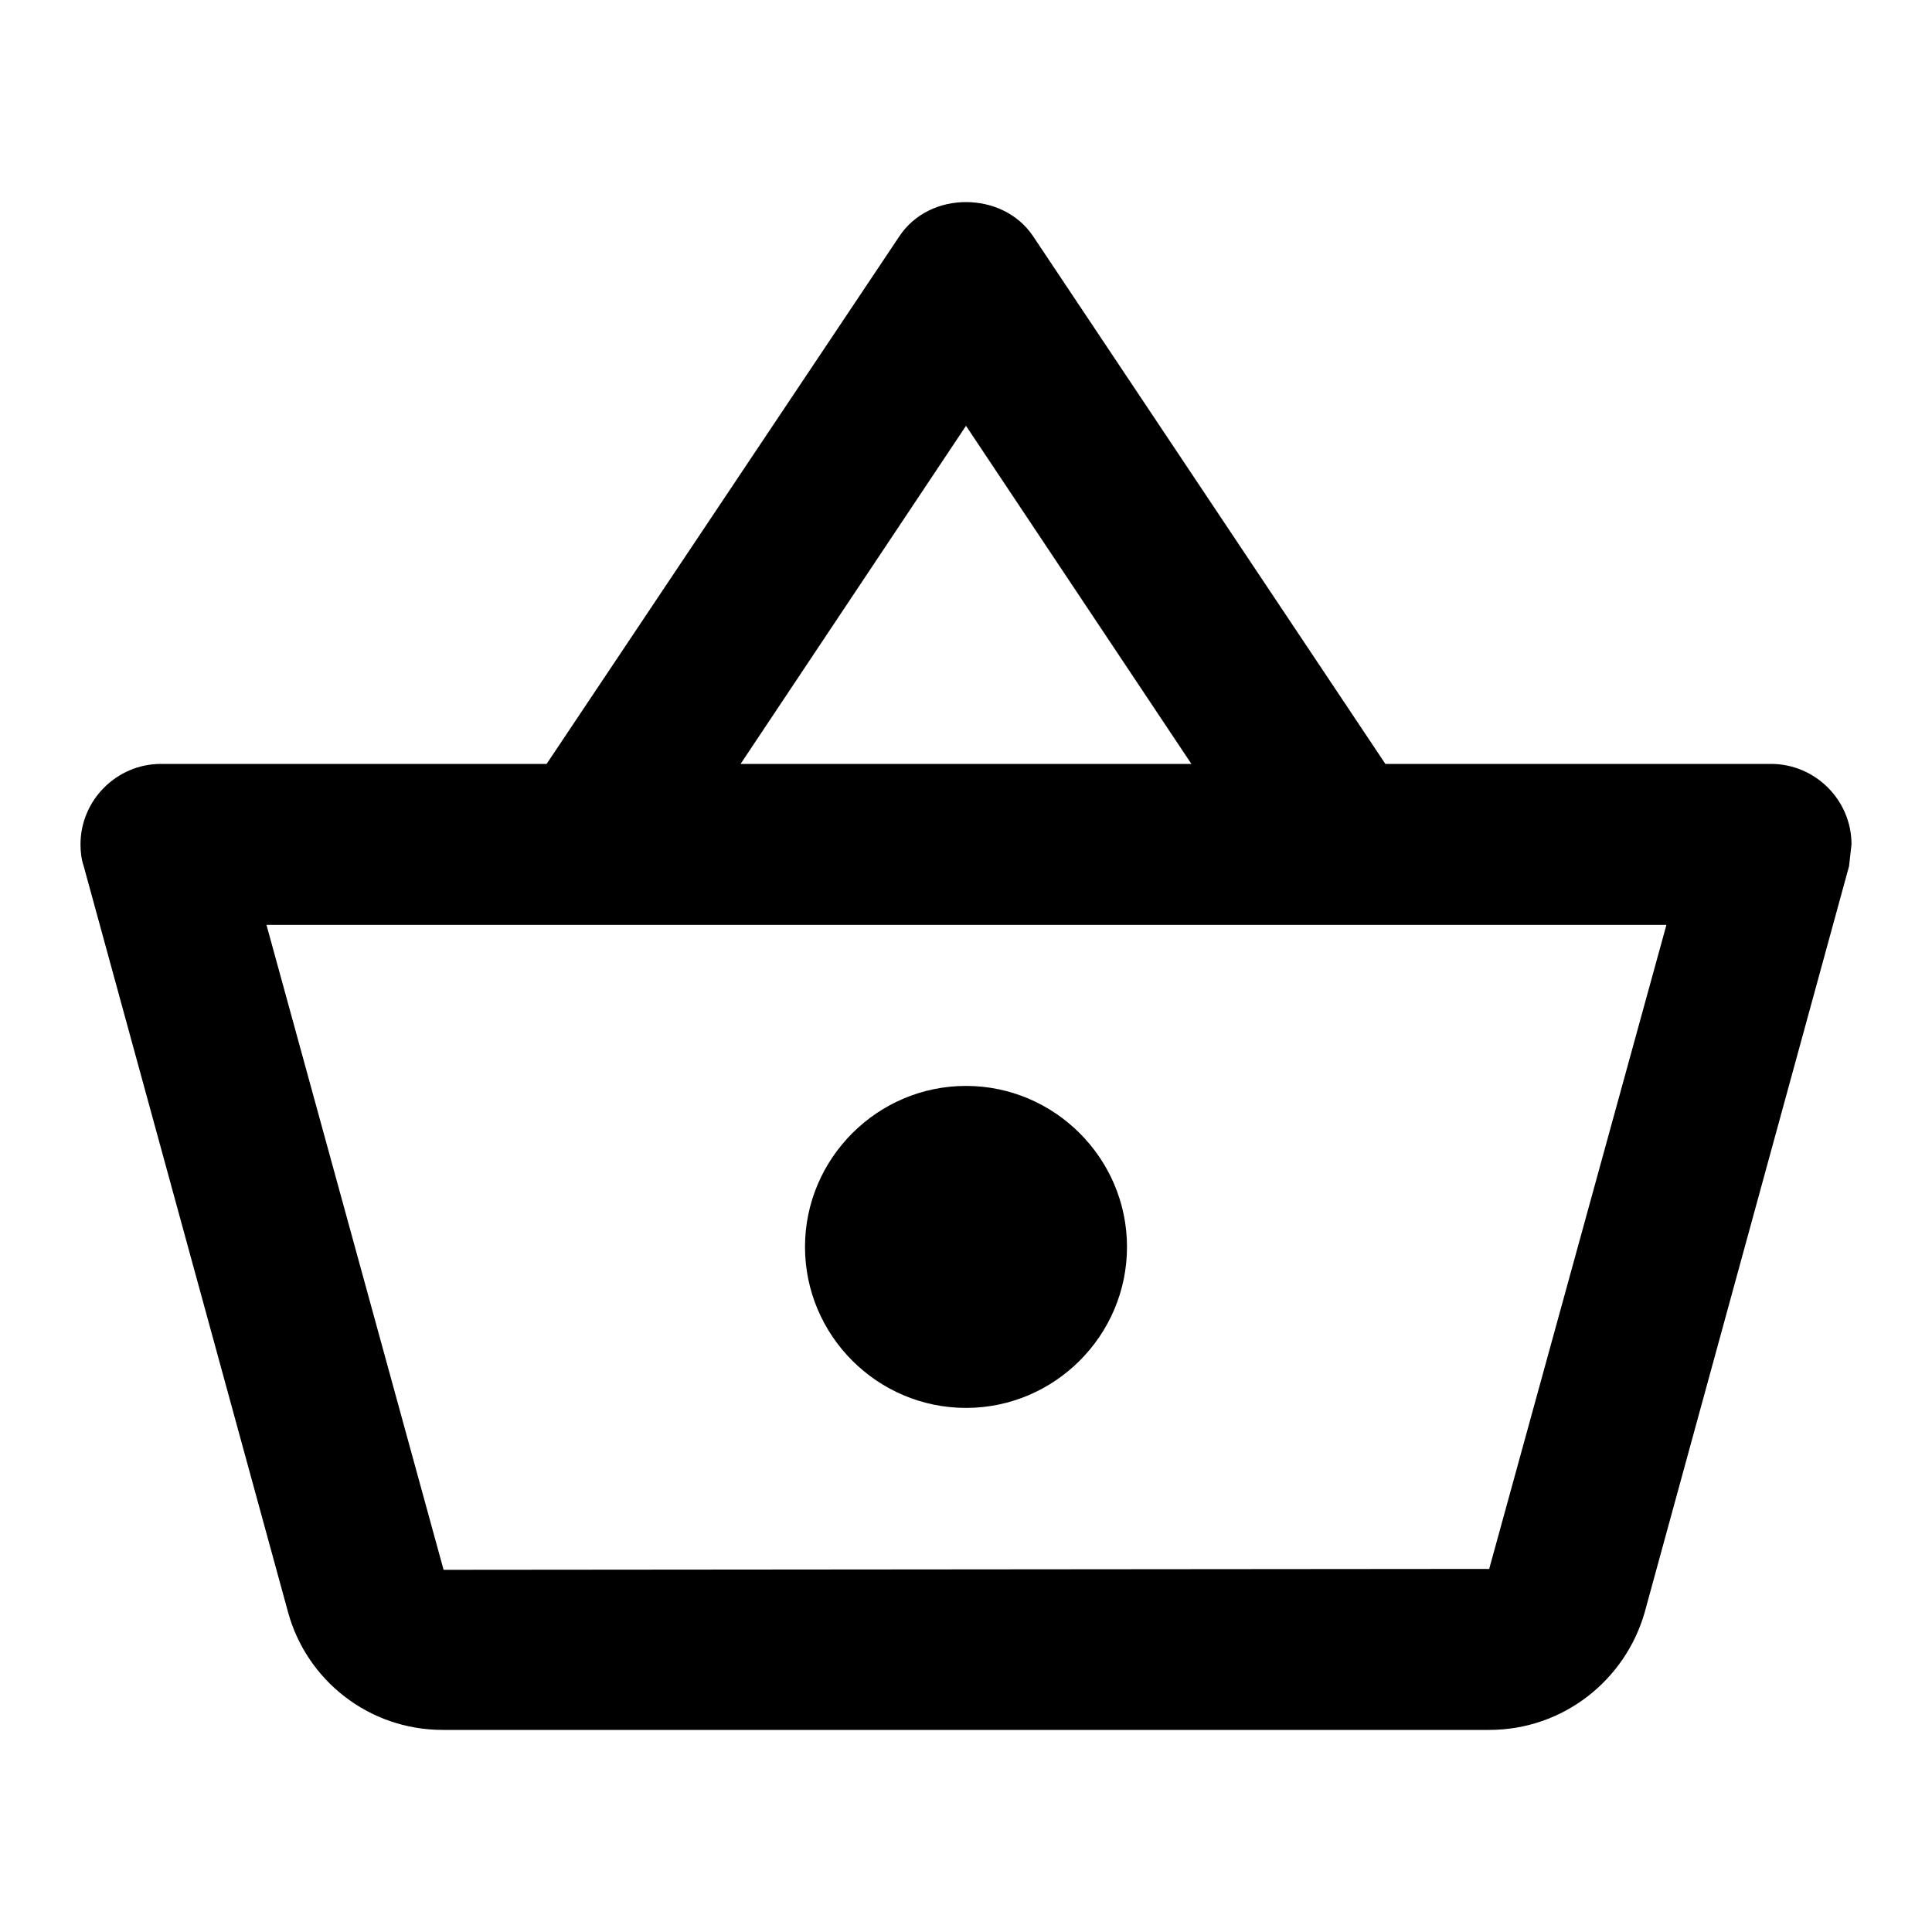
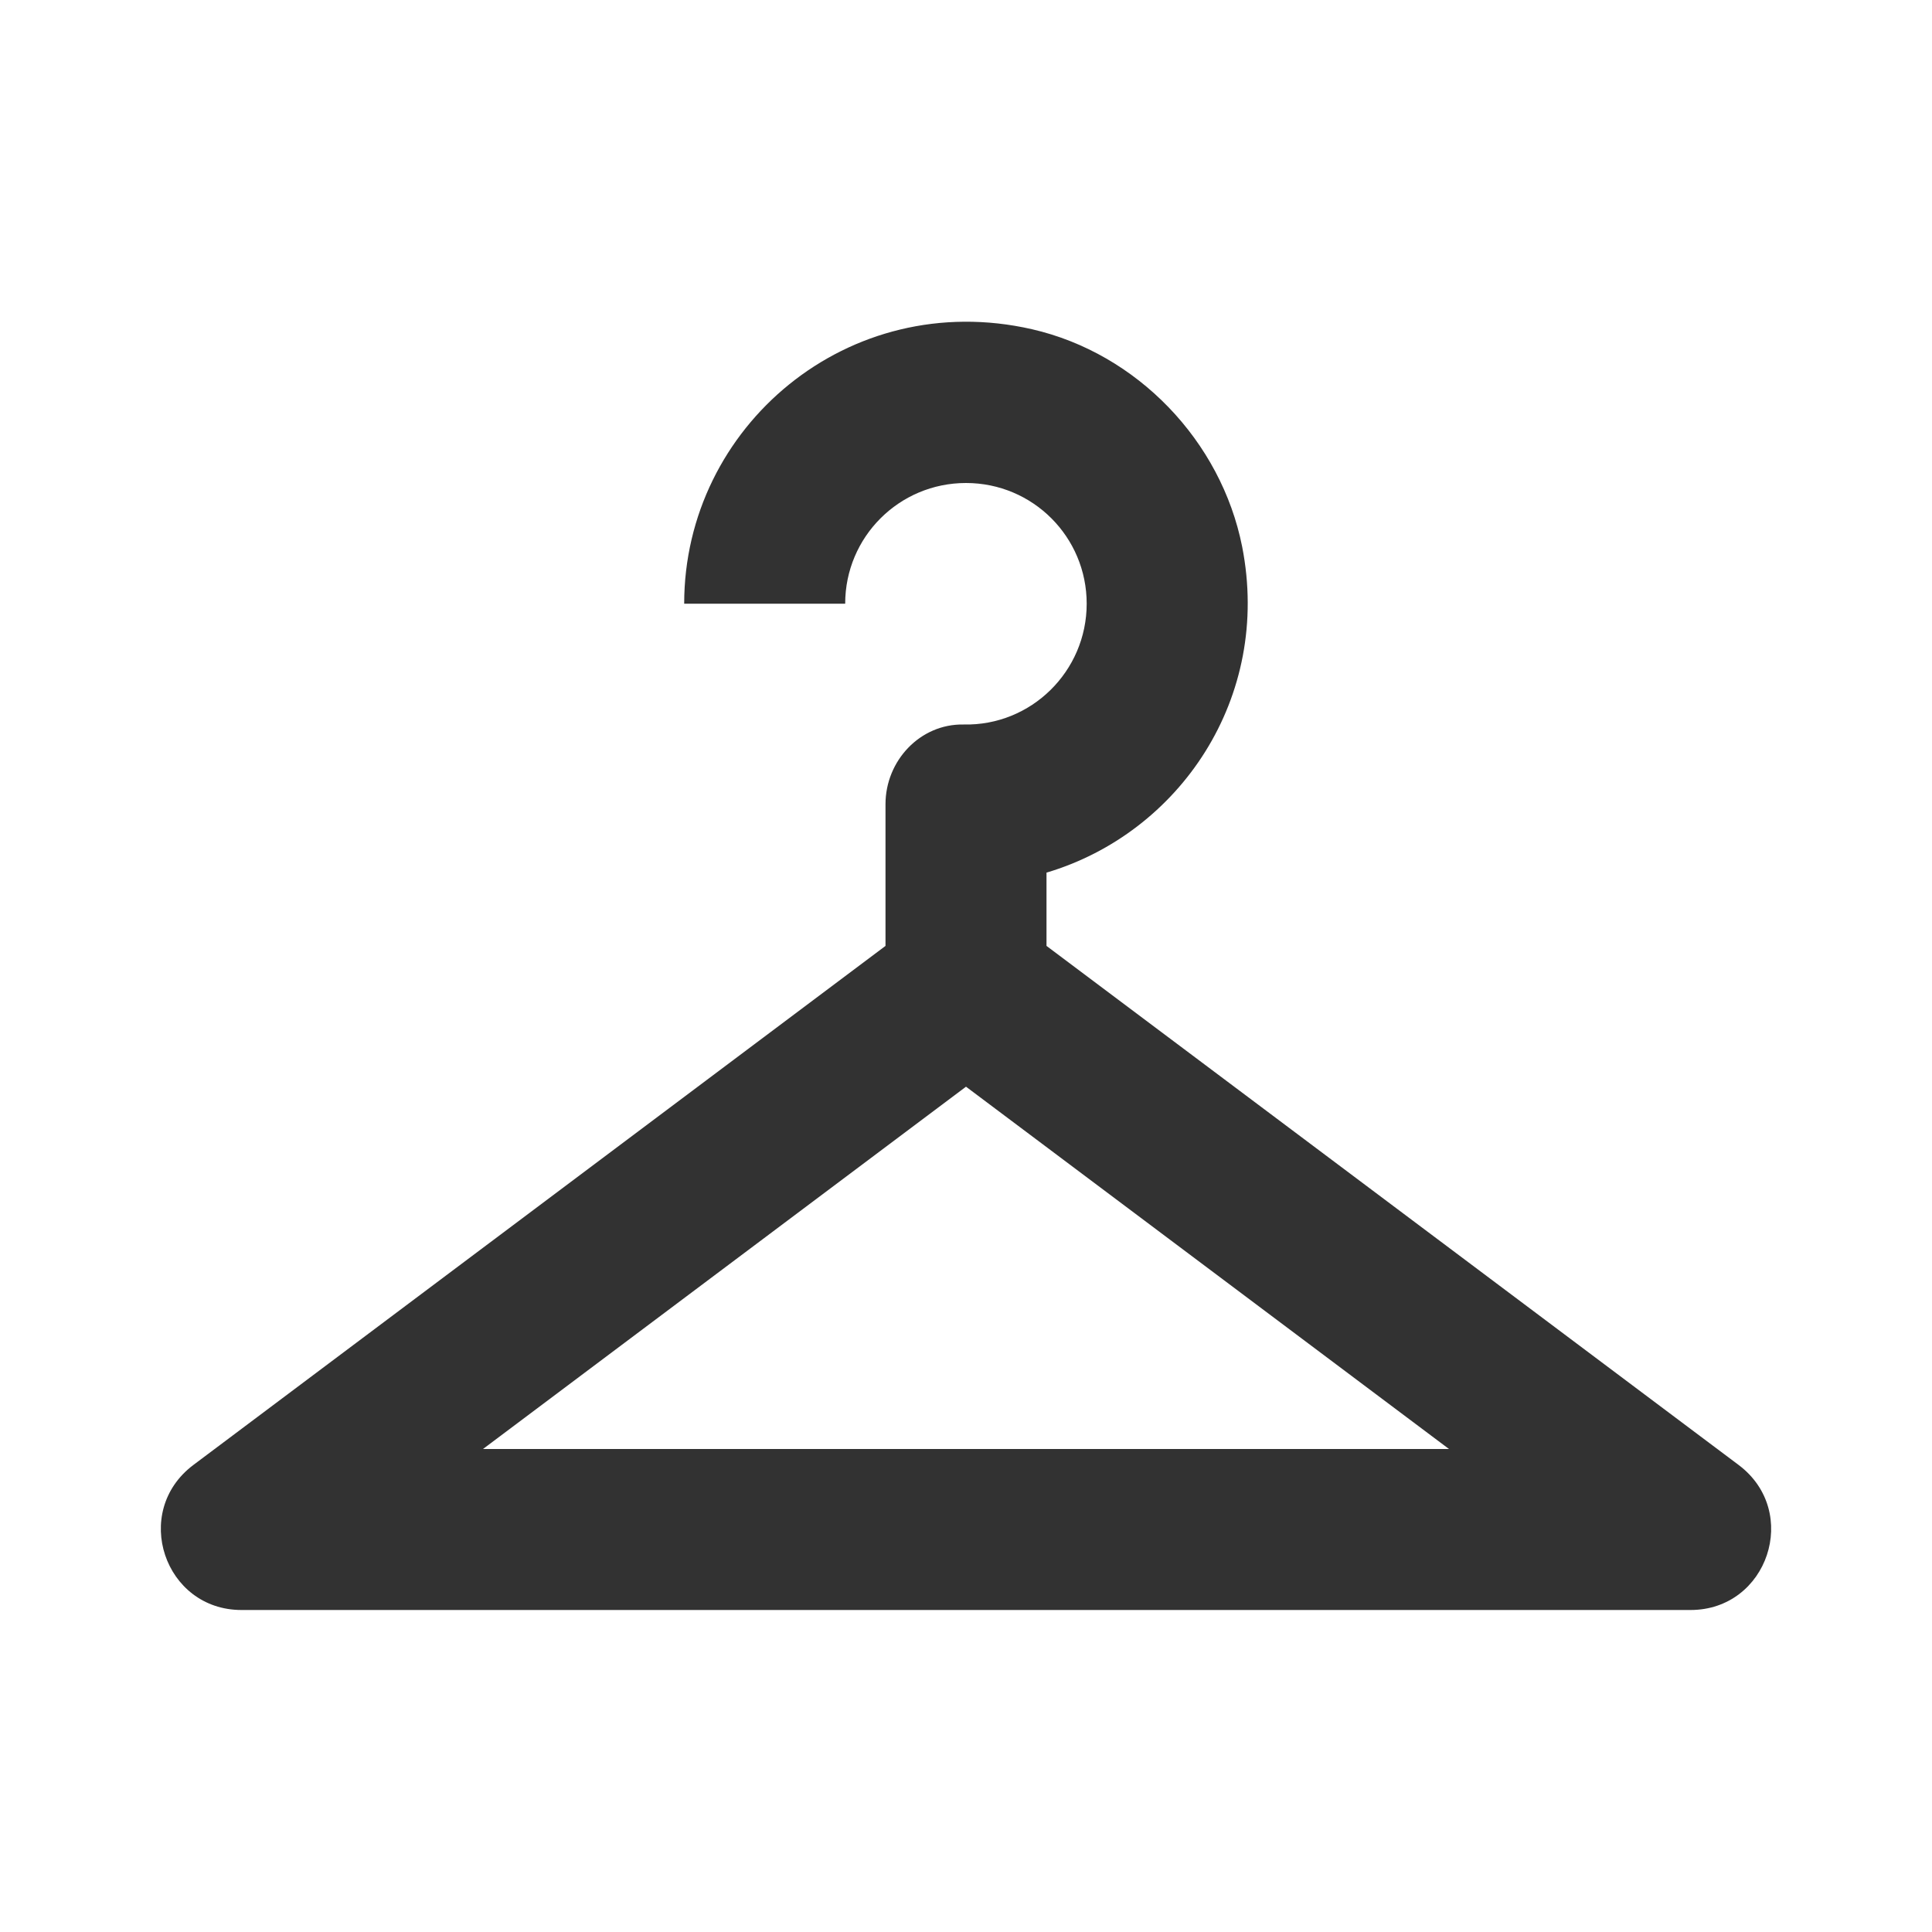
<svg xmlns="http://www.w3.org/2000/svg" width="15" height="15" viewBox="0 0 15 15" fill="none">
-   <path fill-rule="evenodd" clip-rule="evenodd" d="M10.756 5.931H13.75C14.094 5.931 14.375 6.212 14.375 6.556L14.356 6.725L12.769 12.519C12.619 13.044 12.137 13.431 11.562 13.431H3.438C2.862 13.431 2.381 13.044 2.237 12.519L0.65 6.725C0.631 6.669 0.625 6.612 0.625 6.556C0.625 6.212 0.906 5.931 1.25 5.931H4.244L6.981 1.837C7.1 1.656 7.3 1.569 7.5 1.569C7.7 1.569 7.9 1.656 8.019 1.831L10.756 5.931ZM9.25 5.931L7.5 3.306L5.75 5.931H9.25ZM11.562 12.181L3.444 12.188L2.069 7.181H12.938L11.562 12.181ZM6.25 9.681C6.25 8.994 6.812 8.431 7.5 8.431C8.188 8.431 8.75 8.994 8.75 9.681C8.75 10.369 8.188 10.931 7.5 10.931C6.812 10.931 6.25 10.369 6.25 9.681Z" fill="black" />
+   <path d="M13.5 11.375L8.125 7.344V6.775C9.156 6.469 9.875 5.419 9.644 4.244C9.481 3.425 8.831 2.744 8.012 2.556C6.587 2.231 5.312 3.312 5.312 4.687H6.562C6.562 4.169 6.981 3.75 7.5 3.75C8.019 3.75 8.437 4.169 8.437 4.687C8.437 5.212 8.006 5.637 7.481 5.625C7.144 5.619 6.875 5.906 6.875 6.244V7.344L1.5 11.375C1.019 11.738 1.275 12.5 1.875 12.5H7.5H13.125C13.725 12.5 13.981 11.738 13.5 11.375ZM3.75 11.25L7.5 8.437L11.25 11.25H3.75Z" fill="#323232" />
</svg>
